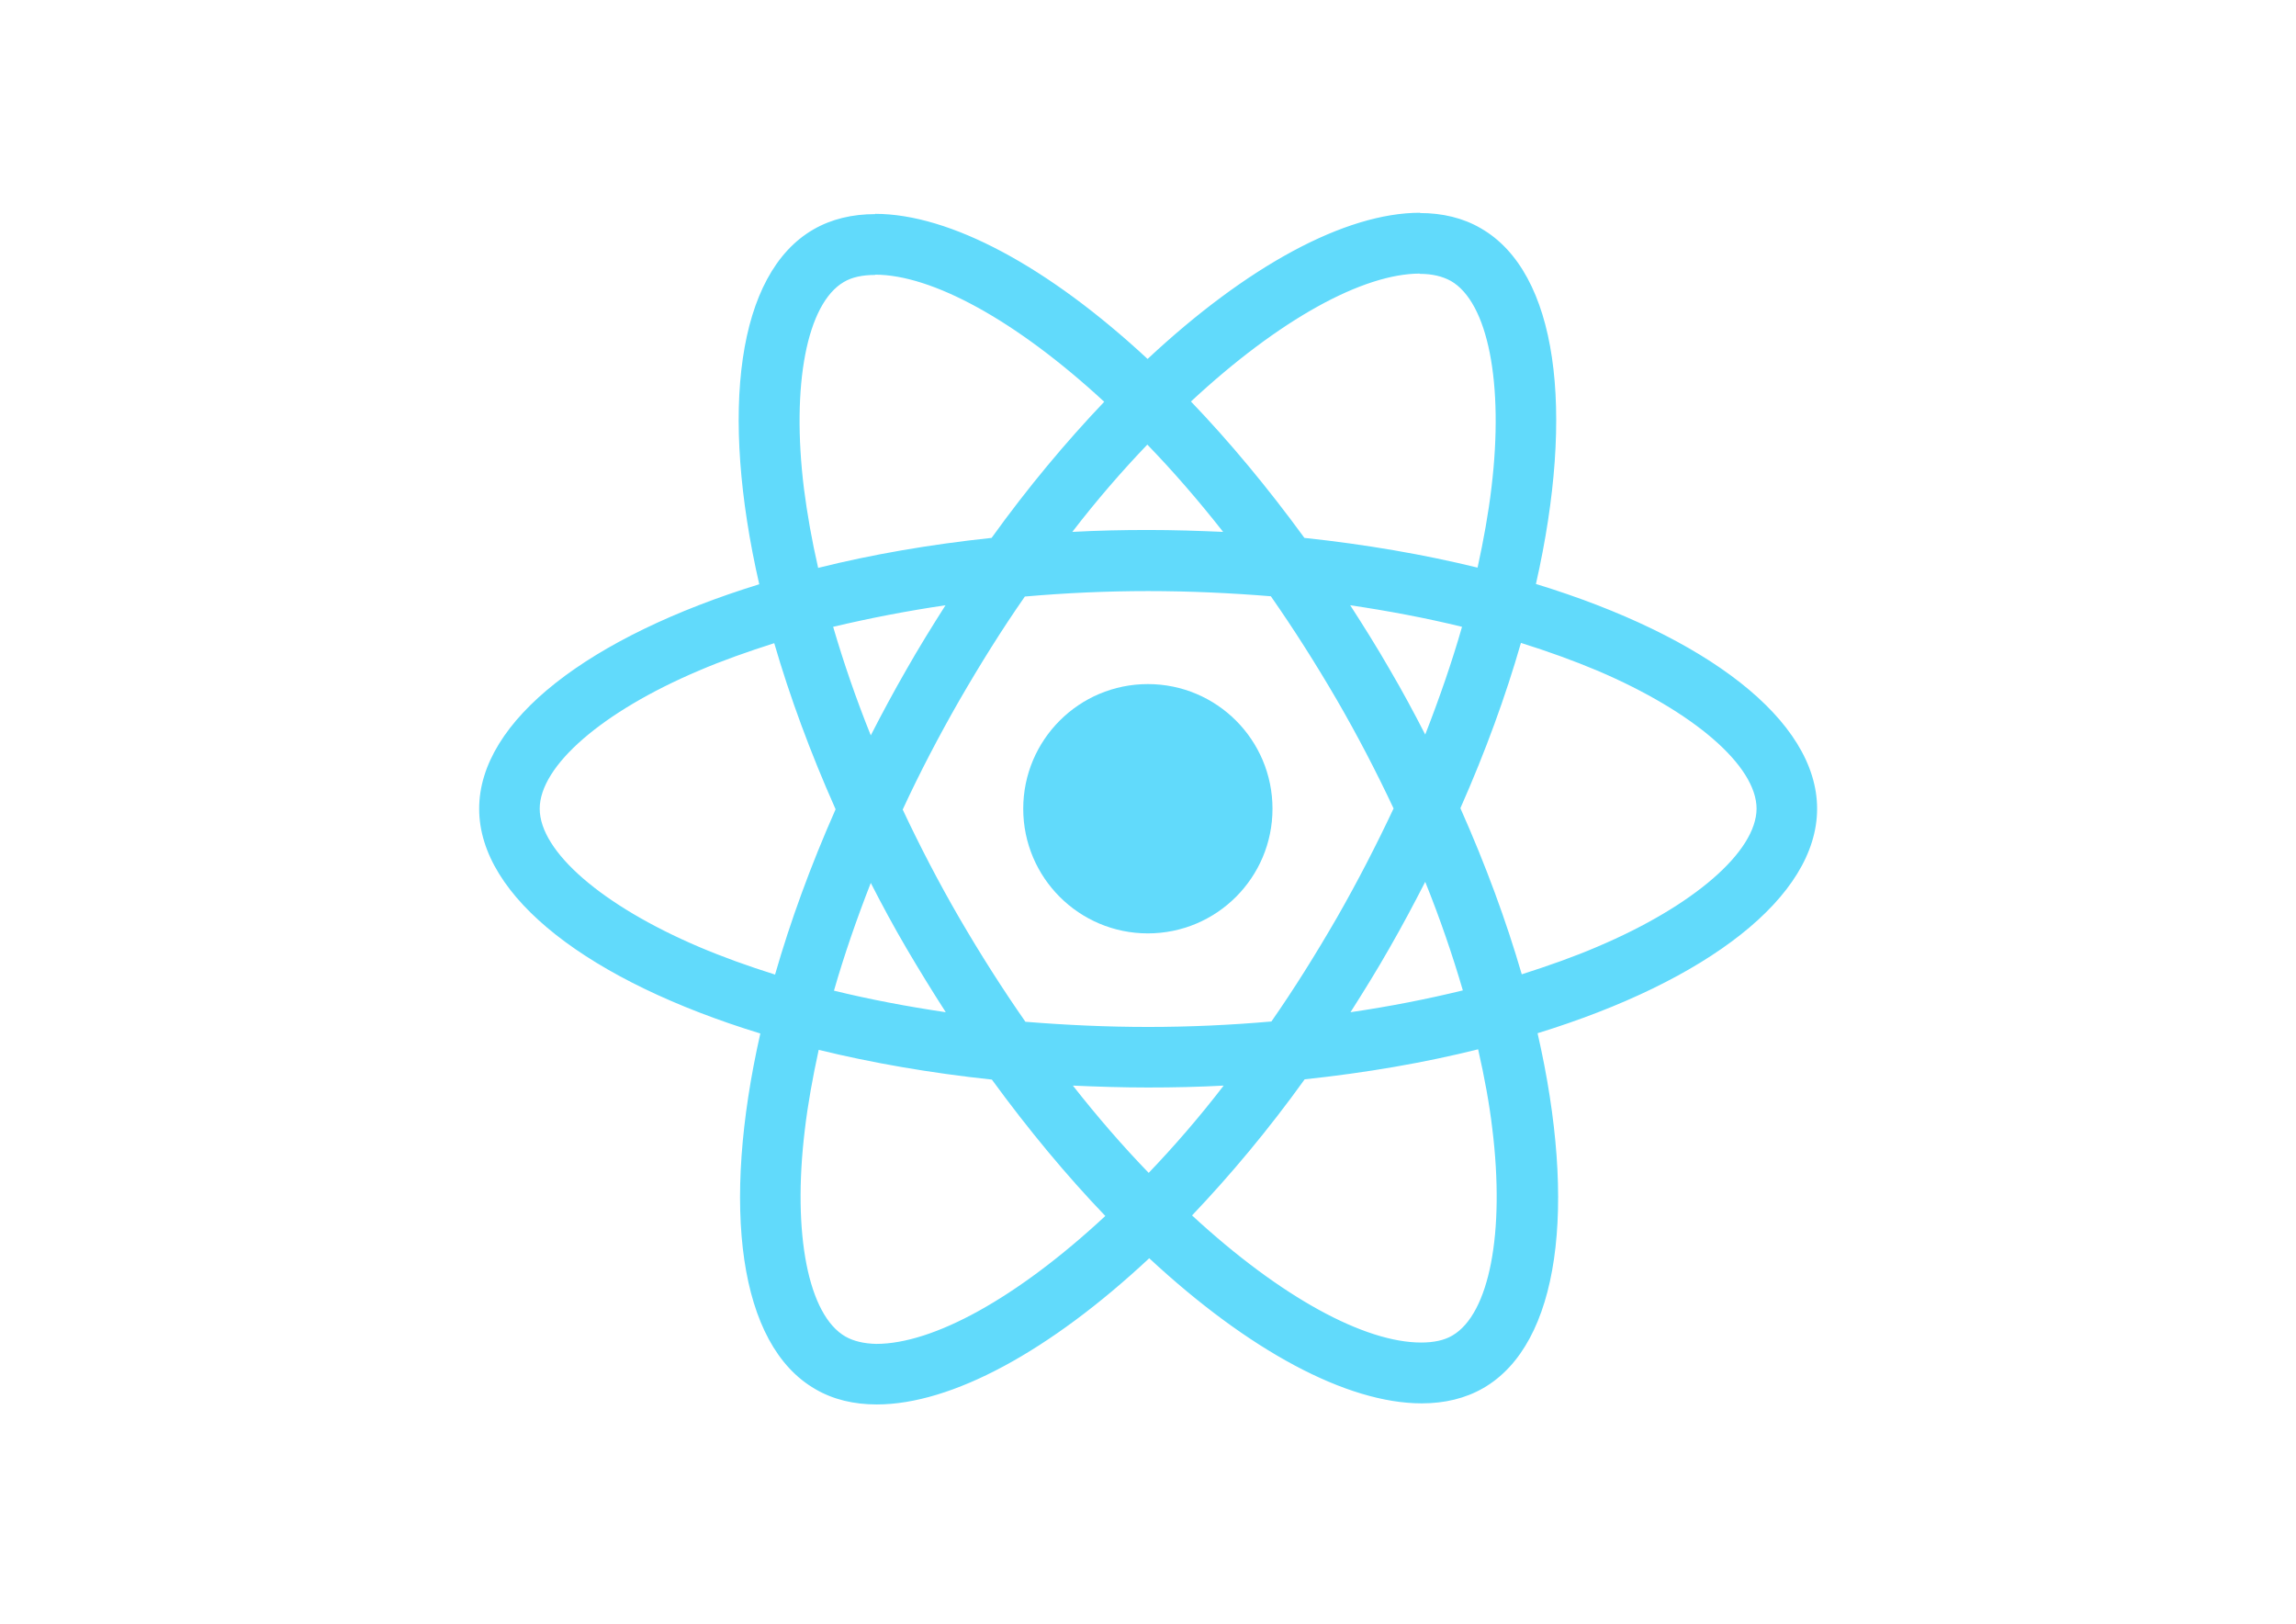
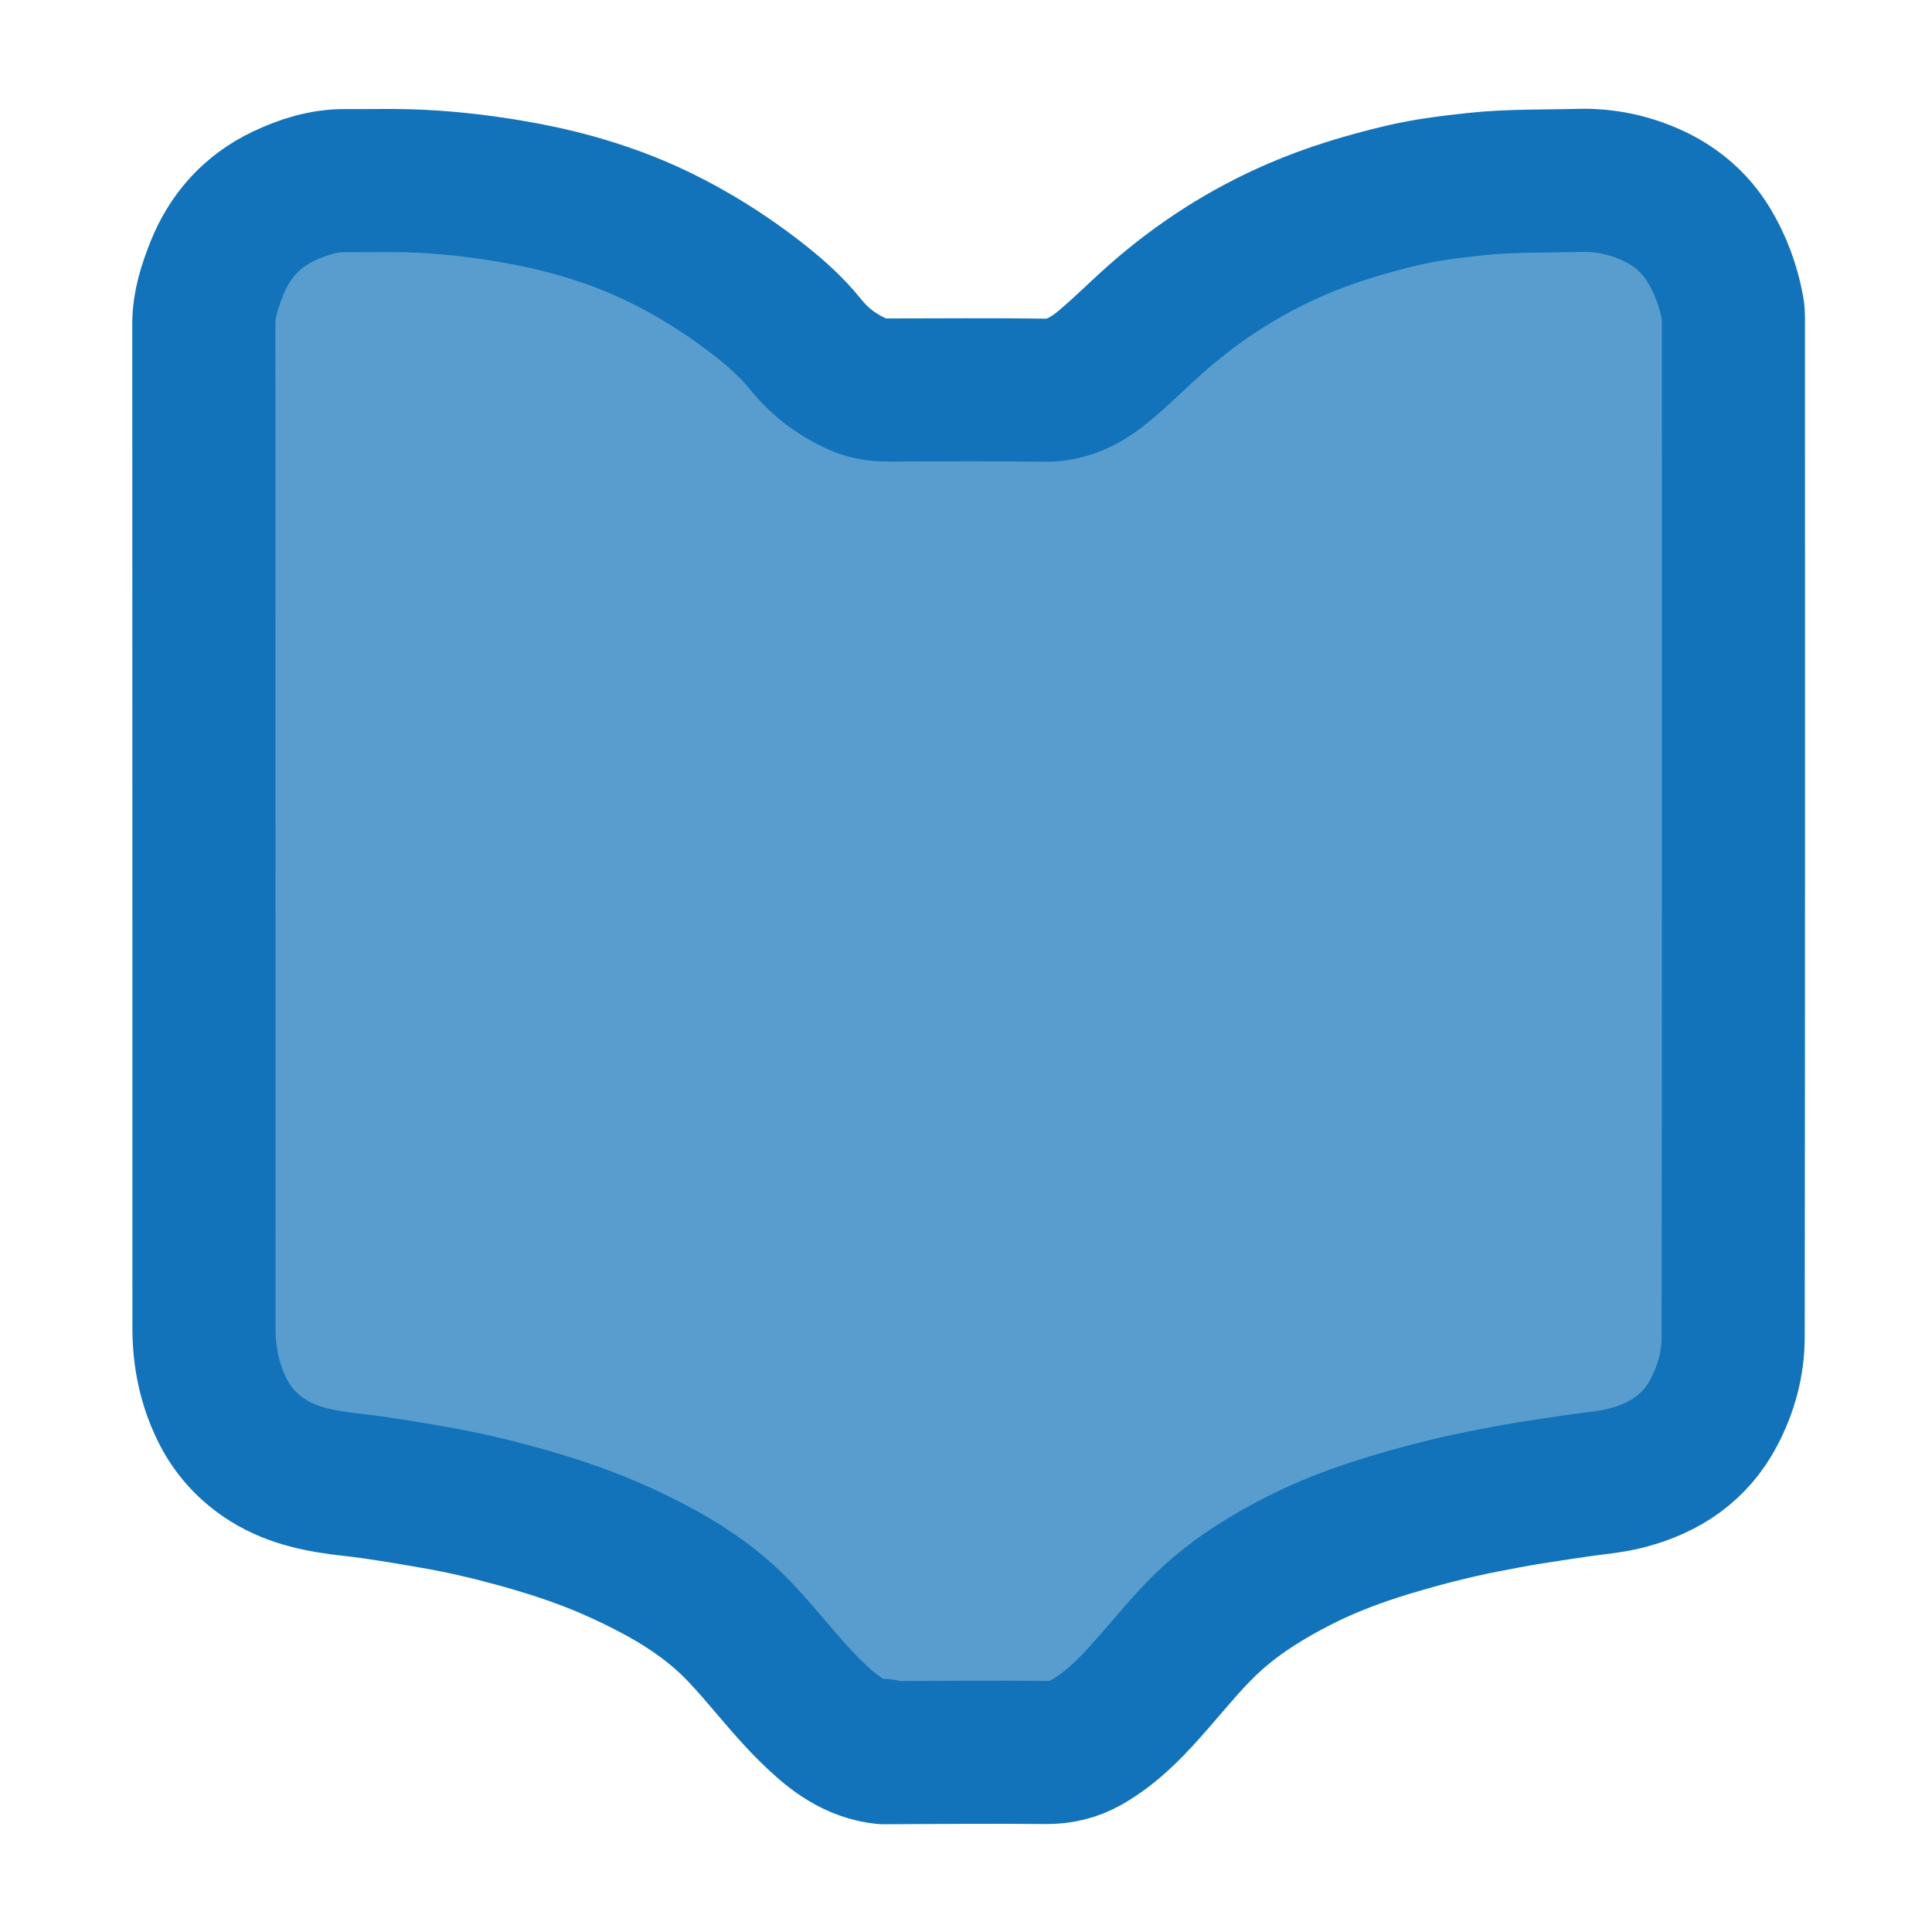
- <svg xmlns="http://www.w3.org/2000/svg" viewBox="0 0 841.9 595.3">
-   <g fill="#61DAFB">
-     <path d="M666.3 296.5c0-32.5-40.7-63.3-103.1-82.4 14.4-63.6 8-114.2-20.2-130.4-6.5-3.8-14.1-5.6-22.4-5.6v22.3c4.6 0 8.3.9 11.4 2.6 13.6 7.8 19.5 37.5 14.9 75.7-1.1 9.4-2.9 19.3-5.1 29.4-19.6-4.8-41-8.5-63.5-10.9-13.5-18.5-27.5-35.3-41.6-50 32.6-30.3 63.2-46.9 84-46.9V78c-27.5 0-63.5 19.6-99.9 53.6-36.4-33.8-72.4-53.2-99.9-53.2v22.3c20.7 0 51.4 16.5 84 46.6-14 14.7-28 31.4-41.3 49.9-22.6 2.4-44 6.1-63.6 11-2.3-10-4-19.7-5.2-29-4.7-38.2 1.1-67.9 14.6-75.8 3-1.8 6.9-2.6 11.5-2.6V78.5c-8.4 0-16 1.8-22.6 5.6-28.1 16.2-34.4 66.7-19.9 130.1-62.2 19.2-102.7 49.9-102.7 82.3 0 32.5 40.7 63.3 103.1 82.4-14.4 63.6-8 114.2 20.2 130.4 6.5 3.8 14.1 5.6 22.5 5.6 27.5 0 63.5-19.6 99.9-53.6 36.4 33.8 72.4 53.2 99.9 53.2 8.4 0 16-1.8 22.6-5.6 28.1-16.2 34.4-66.7 19.9-130.1 62-19.1 102.5-49.9 102.5-82.3zm-130.2-66.7c-3.7 12.9-8.3 26.2-13.5 39.5-4.1-8-8.4-16-13.1-24-4.6-8-9.5-15.8-14.4-23.4 14.2 2.1 27.9 4.7 41 7.9zm-45.8 106.5c-7.8 13.5-15.8 26.3-24.1 38.2-14.9 1.3-30 2-45.2 2-15.1 0-30.2-.7-45-1.9-8.3-11.9-16.4-24.6-24.2-38-7.6-13.1-14.5-26.4-20.8-39.8 6.2-13.4 13.2-26.8 20.7-39.9 7.8-13.5 15.8-26.3 24.1-38.2 14.9-1.3 30-2 45.2-2 15.1 0 30.2.7 45 1.9 8.3 11.9 16.4 24.6 24.2 38 7.6 13.1 14.5 26.4 20.8 39.8-6.3 13.4-13.2 26.8-20.7 39.9zm32.3-13c5.4 13.4 10 26.8 13.8 39.8-13.1 3.2-26.9 5.9-41.2 8 4.9-7.7 9.8-15.6 14.4-23.7 4.6-8 8.9-16.1 13-24.1zM421.2 430c-9.3-9.6-18.6-20.3-27.8-32 9 .4 18.2.7 27.5.7 9.4 0 18.7-.2 27.8-.7-9 11.7-18.3 22.4-27.5 32zm-74.4-58.9c-14.2-2.1-27.9-4.7-41-7.9 3.7-12.9 8.3-26.2 13.5-39.5 4.1 8 8.4 16 13.1 24 4.7 8 9.5 15.8 14.4 23.4zM420.7 163c9.3 9.6 18.6 20.3 27.8 32-9-.4-18.2-.7-27.5-.7-9.4 0-18.7.2-27.8.7 9-11.7 18.3-22.4 27.5-32zm-74 58.9c-4.9 7.7-9.8 15.6-14.4 23.7-4.6 8-8.9 16-13 24-5.4-13.4-10-26.8-13.8-39.8 13.1-3.1 26.9-5.8 41.2-7.9zm-90.5 125.2c-35.4-15.1-58.3-34.9-58.3-50.6 0-15.7 22.9-35.6 58.3-50.6 8.6-3.7 18-7 27.7-10.1 5.7 19.6 13.2 40 22.5 60.9-9.2 20.8-16.6 41.1-22.2 60.6-9.9-3.1-19.3-6.5-28-10.2zM310 490c-13.6-7.8-19.5-37.5-14.9-75.7 1.1-9.4 2.9-19.3 5.1-29.4 19.6 4.8 41 8.5 63.5 10.9 13.5 18.5 27.5 35.3 41.6 50-32.6 30.3-63.2 46.9-84 46.9-4.5-.1-8.3-1-11.3-2.7zm237.2-76.2c4.7 38.2-1.1 67.9-14.6 75.8-3 1.8-6.9 2.6-11.5 2.6-20.7 0-51.4-16.5-84-46.6 14-14.7 28-31.4 41.3-49.9 22.6-2.4 44-6.1 63.6-11 2.3 10.1 4.1 19.8 5.2 29.1zm38.5-66.7c-8.6 3.7-18 7-27.7 10.1-5.7-19.6-13.2-40-22.5-60.9 9.2-20.8 16.6-41.1 22.2-60.6 9.9 3.1 19.3 6.5 28.1 10.2 35.4 15.1 58.3 34.9 58.3 50.6-.1 15.7-23 35.6-58.4 50.6zM320.8 78.4z" />
-     <circle cx="420.9" cy="296.5" r="45.7" />
-     <path d="M520.5 78.1z" />
-   </g>
+ <svg xmlns="http://www.w3.org/2000/svg" version="1.1" id="Layer_1" x="0px" y="0px" width="100%" viewBox="0 0 1080 1080" enable-background="new 0 0 1080 1080" xml:space="preserve">
+   <path fill="rgba(18,116,186,0.7)" opacity="1" stroke="#1273BA" stroke-linecap="round" stroke-linejoin="round" stroke-width="80" d=" M493.5,978.5   C493.731,979.935 493.978,979.676 491.509,979.441   C475.386,976.861 463.583,966.804 452.582,955.917   C438.644,942.124 426.924,926.265 413.392,912.103   C400.793,898.919 385.968,888.334 369.973,879.548   C360.566,874.381 350.937,869.662 341.052,865.381   C324.139,858.056 306.695,852.424 288.987,847.547   C273.661,843.327 258.17,839.734 242.498,837.014   C227.214,834.362 211.933,831.701 196.503,829.977   C180.241,828.161 164.21,825.34 150.018,816.471   C138.598,809.335 129.851,799.813 123.923,787.537   C117.02,773.244 114.019,758.212 114.017,742.5   C113.991,555.333 114.022,368.167 113.943,181   C113.938,170.195 117.191,160.306 121.029,150.511   C128.255,132.074 140.721,118.1 158.574,109.657   C169.326,104.573 180.749,100.869 193,100.977   C204.833,101.082 216.675,100.716 228.498,101.065   C247.301,101.62 265.938,103.659 284.539,106.768   C296.843,108.825 309.025,111.404 320.935,114.731   C336.865,119.181 352.521,124.845 367.473,132.055   C386.637,141.296 404.627,152.497 421.524,165.469   C432.063,173.561 442.119,182.198 450.416,192.567   C458.209,202.305 467.736,209.387 478.968,214.568   C484.616,217.174 490.409,218.024 496.5,218.016   C525.667,217.98 554.837,217.739 583.998,218.117   C597.334,218.289 607.857,212.363 617.411,204.394   C627.637,195.865 637.011,186.322 647.031,177.536   C670.277,157.153 695.933,140.666 724.425,128.328   C743.743,119.963 763.737,114.022 784.05,109.213   C797.282,106.081 810.91,104.435 824.496,102.963   C843.958,100.854 863.485,101.345 882.996,100.842   C897.275,100.475 910.72,103.377 923.433,109.147   C936.485,115.072 947.346,124.165 954.948,136.532   C961.757,147.607 966.162,159.679 968.566,172.488   C968.884,174.181 968.989,175.826 968.989,177.5   C969.001,367.5 969.075,557.5 968.853,747.5   C968.836,762.165 965.027,776.307 958.065,789.534   C947.675,809.276 930.975,820.359 910.003,826.012   C900.819,828.487 891.349,829.096 882,830.501   C873.166,831.829 864.321,833.094 855.503,834.521   C846.629,835.956 837.8,837.629 828.975,839.371   C811.402,842.839 794.129,847.343 776.998,852.494   C759.665,857.706 742.679,864.003 726.587,872.172   C709.199,880.998 692.558,891.153 677.907,904.397   C666.181,914.997 656.338,927.203 646.041,939.036   C634.559,952.23 622.821,965.138 607.453,973.918   C600.464,977.911 592.878,979.742 584.498,979.655   C554.336,979.344 524.167,979.667 494,979.75  " />
</svg>
